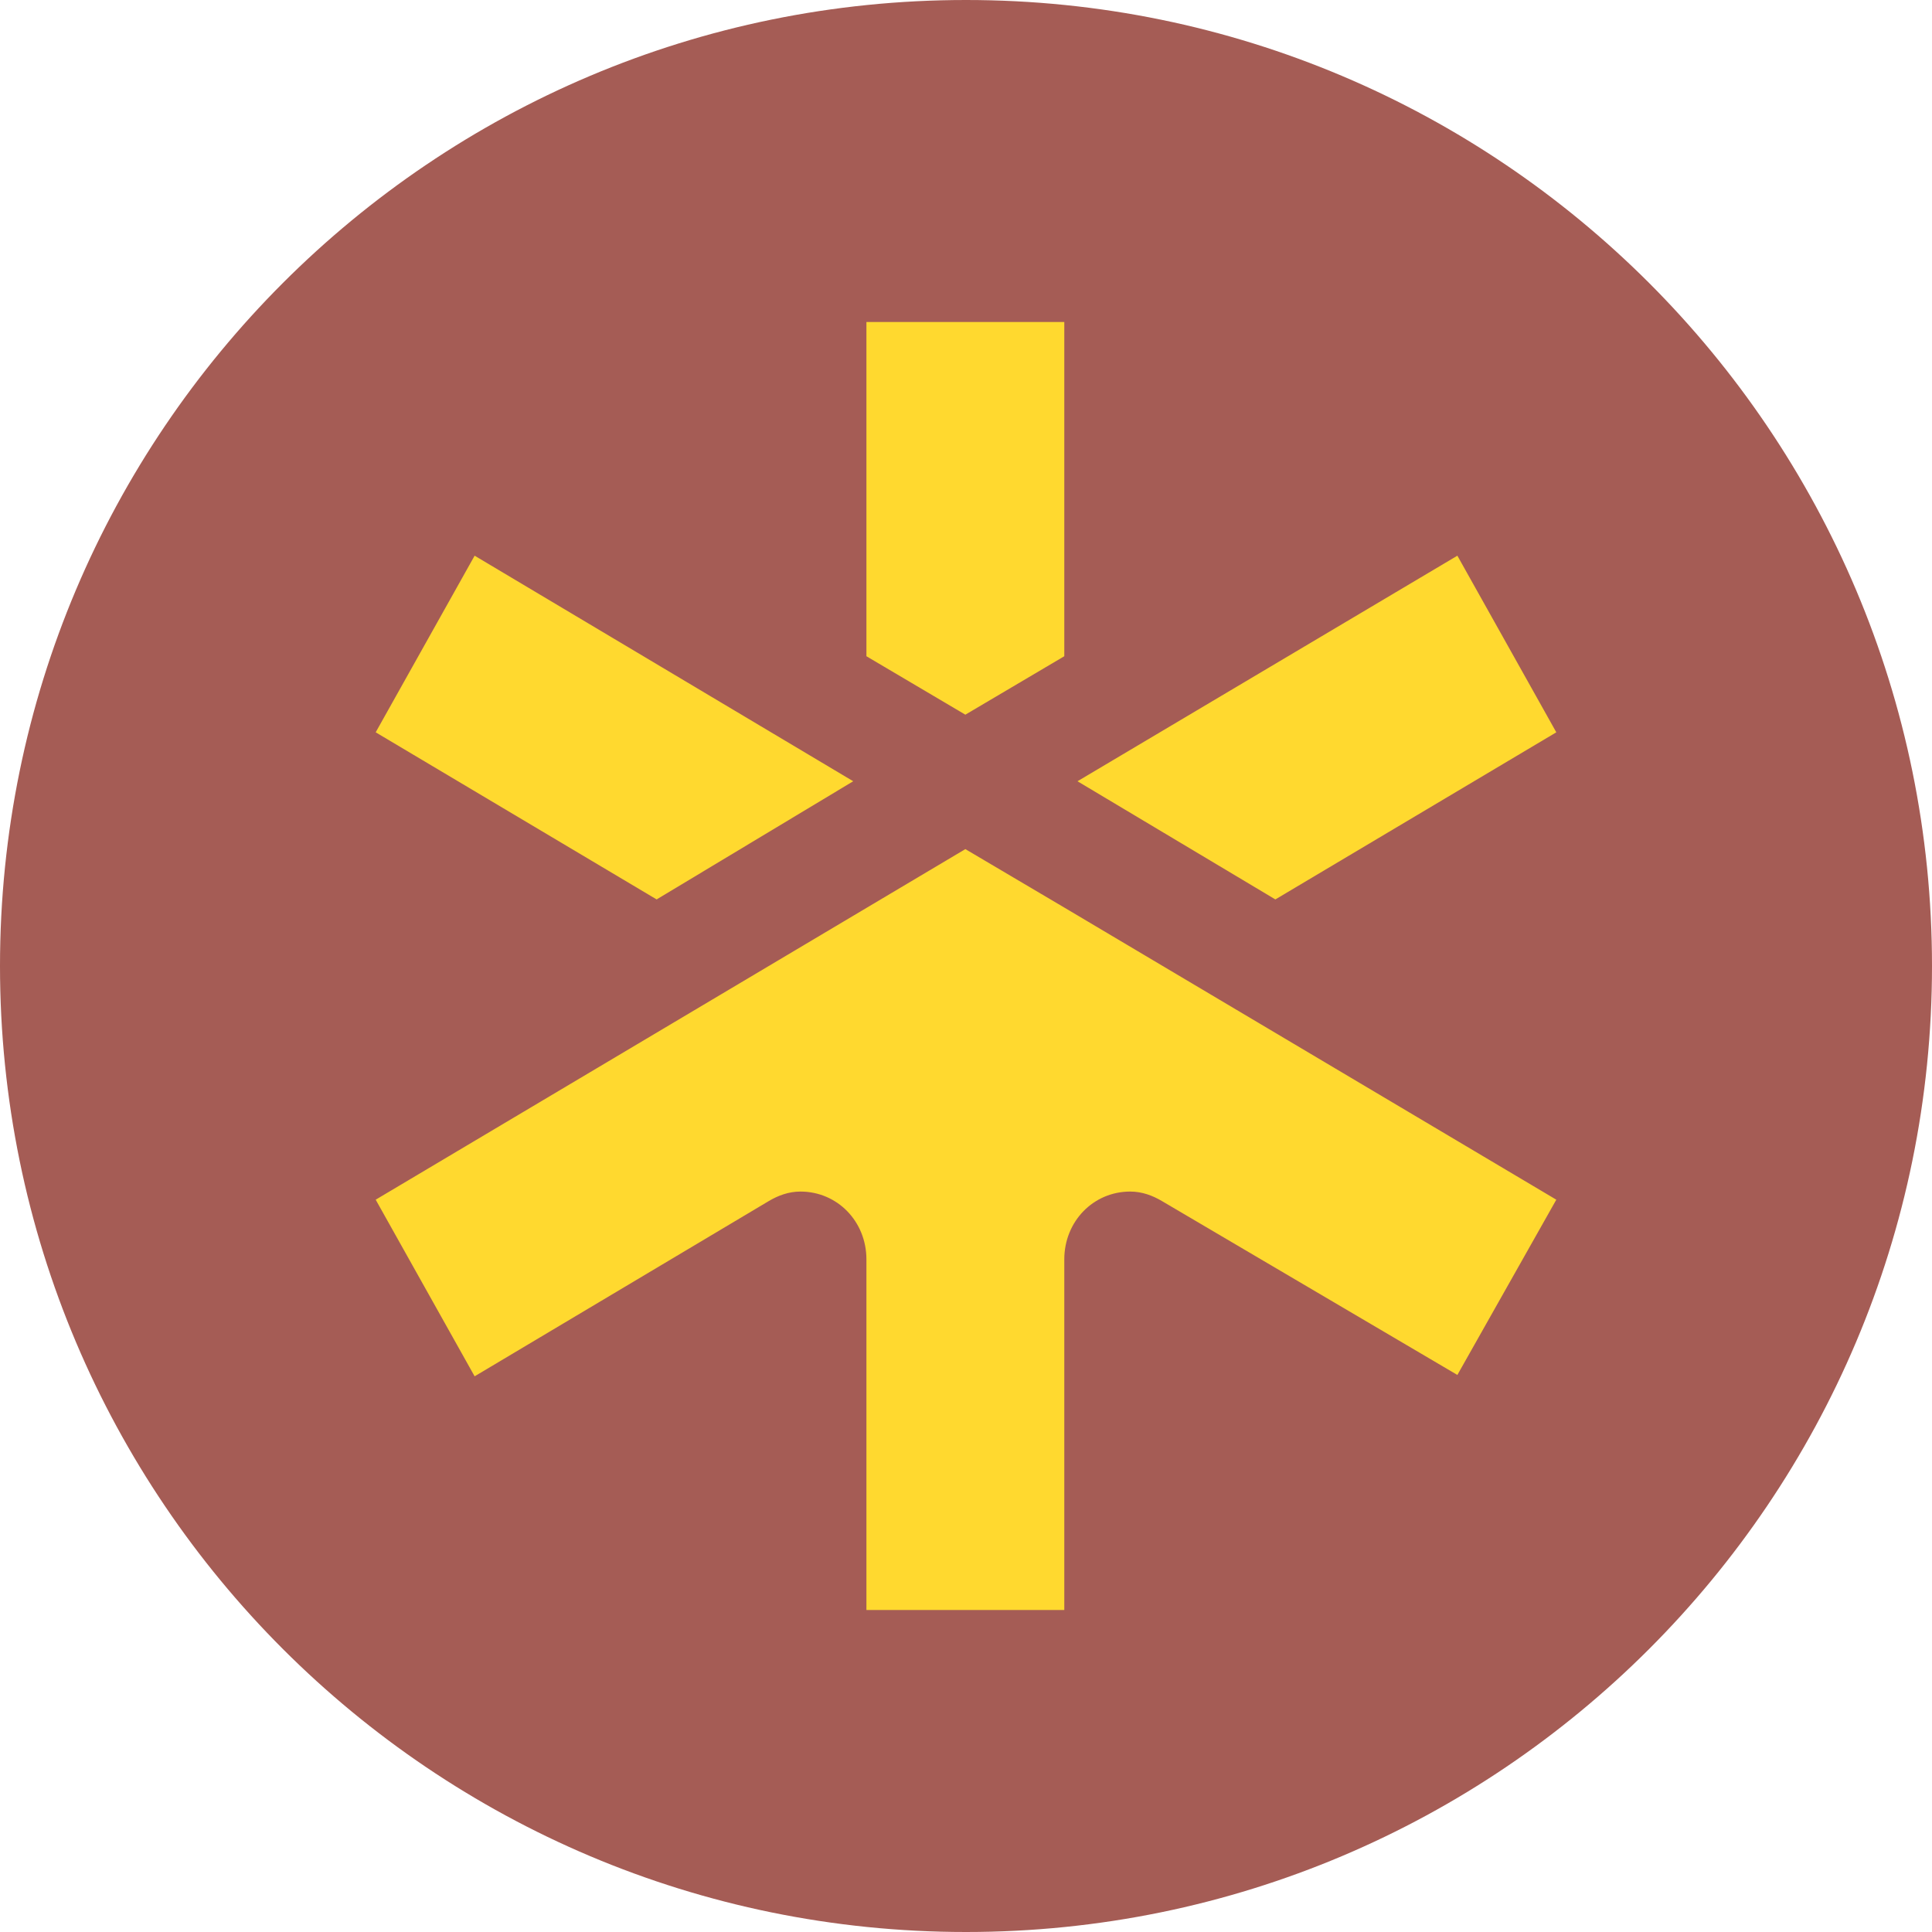
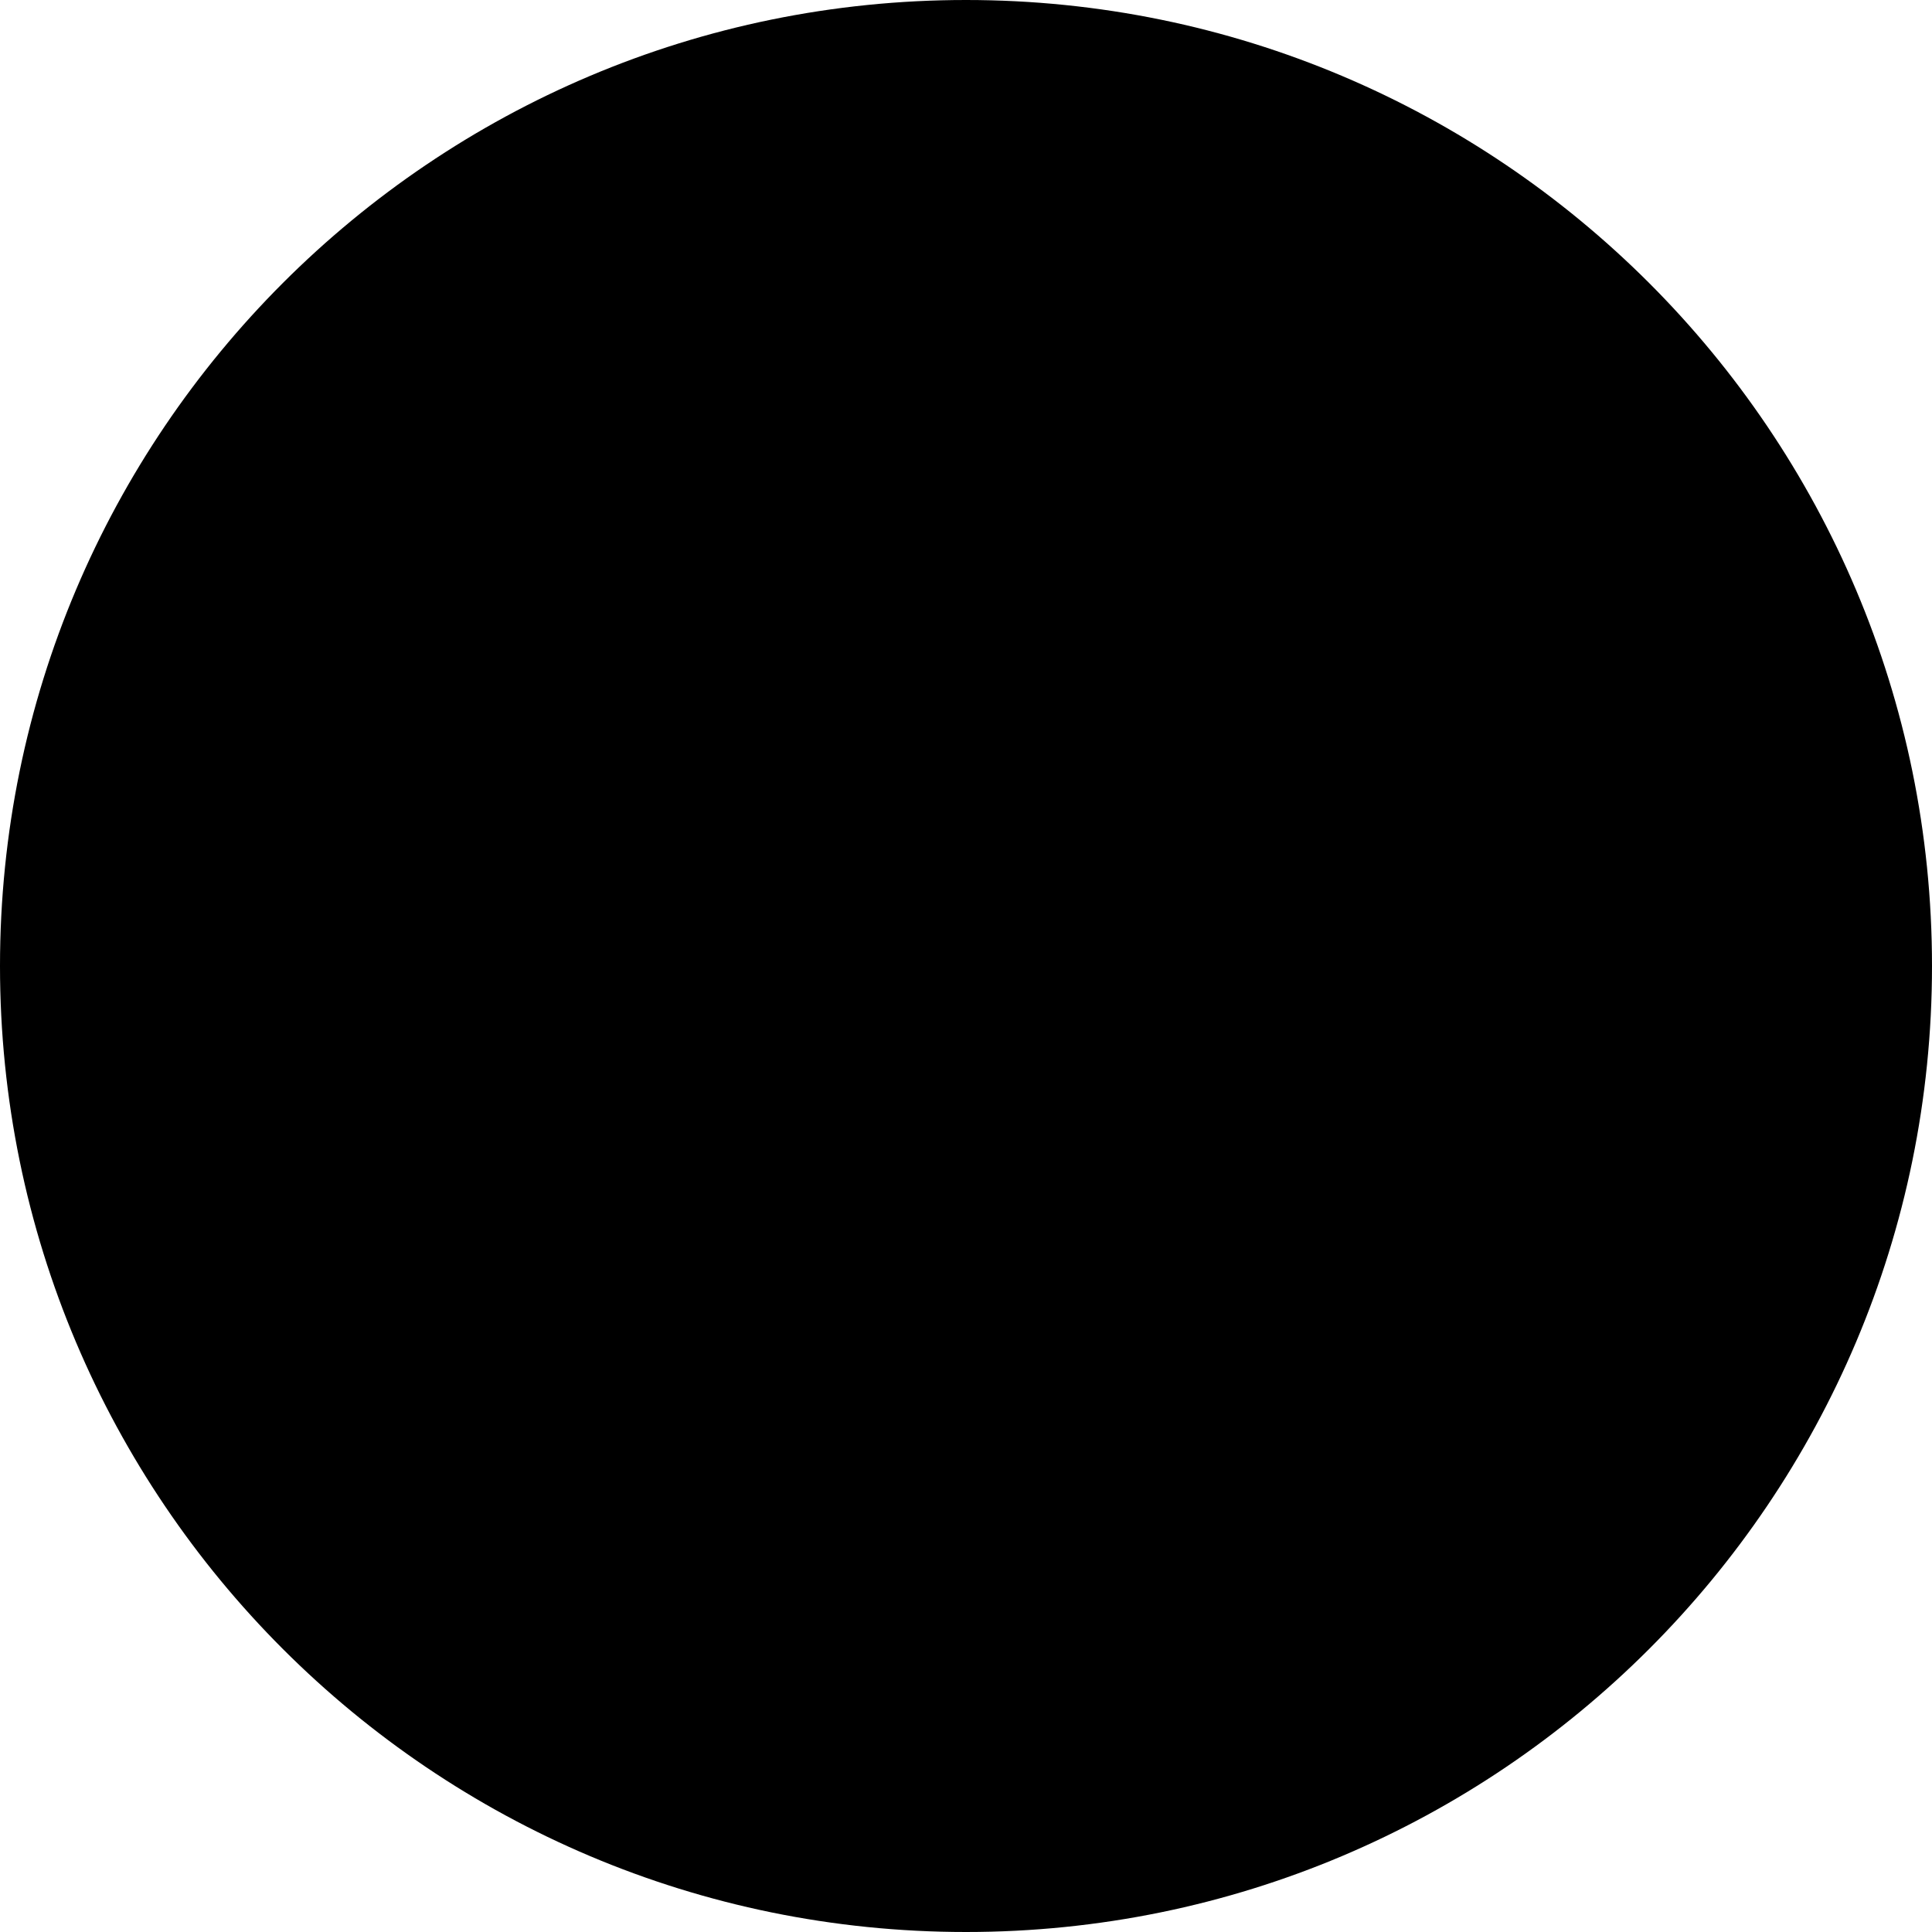
<svg xmlns="http://www.w3.org/2000/svg" width="24" height="24" viewBox="0 0 24 24" fill="none">
-   <rect width="24" height="24" rx="12" fill="#A55C55" />
-   <path d="M10.599 9.705L5.896 6.903L4.667 9.097L8.157 11.173L10.599 9.705Z" fill="#FFD92F" />
-   <path d="M15.843 11.173L19.333 9.097L18.104 6.903L13.385 9.705L15.843 11.173Z" fill="#FFD92F" />
-   <path d="M11.992 8.878L13.221 8.152V4H10.763V8.152L11.992 8.878Z" fill="#FFD92F" />
-   <path d="M19.333 14.903L13.221 11.274L11.992 10.548L4.667 14.903L5.896 17.097L9.55 14.92C9.665 14.852 9.796 14.802 9.943 14.802C10.402 14.802 10.763 15.173 10.763 15.645V20H13.221V15.645C13.221 15.173 13.581 14.802 14.04 14.802C14.188 14.802 14.319 14.852 14.434 14.92L18.104 17.08L19.333 14.903Z" fill="#FFD92F" />
+   <rect width="24" height="24" rx="12" fill="#000000" />
+   <path d="M10.599 9.705L5.896 6.903L4.667 9.097L8.157 11.173L10.599 9.705Z" fill="#000000" />
+   <path d="M15.843 11.173L19.333 9.097L18.104 6.903L13.385 9.705L15.843 11.173Z" fill="#000000" />
+   <path d="M11.992 8.878L13.221 8.152V4H10.763V8.152L11.992 8.878Z" fill="#000000" />
+   <path d="M19.333 14.903L13.221 11.274L11.992 10.548L4.667 14.903L5.896 17.097L9.55 14.92C9.665 14.852 9.796 14.802 9.943 14.802C10.402 14.802 10.763 15.173 10.763 15.645V20H13.221V15.645C13.221 15.173 13.581 14.802 14.04 14.802C14.188 14.802 14.319 14.852 14.434 14.92L18.104 17.08L19.333 14.903Z" fill="#000000" />
</svg>
